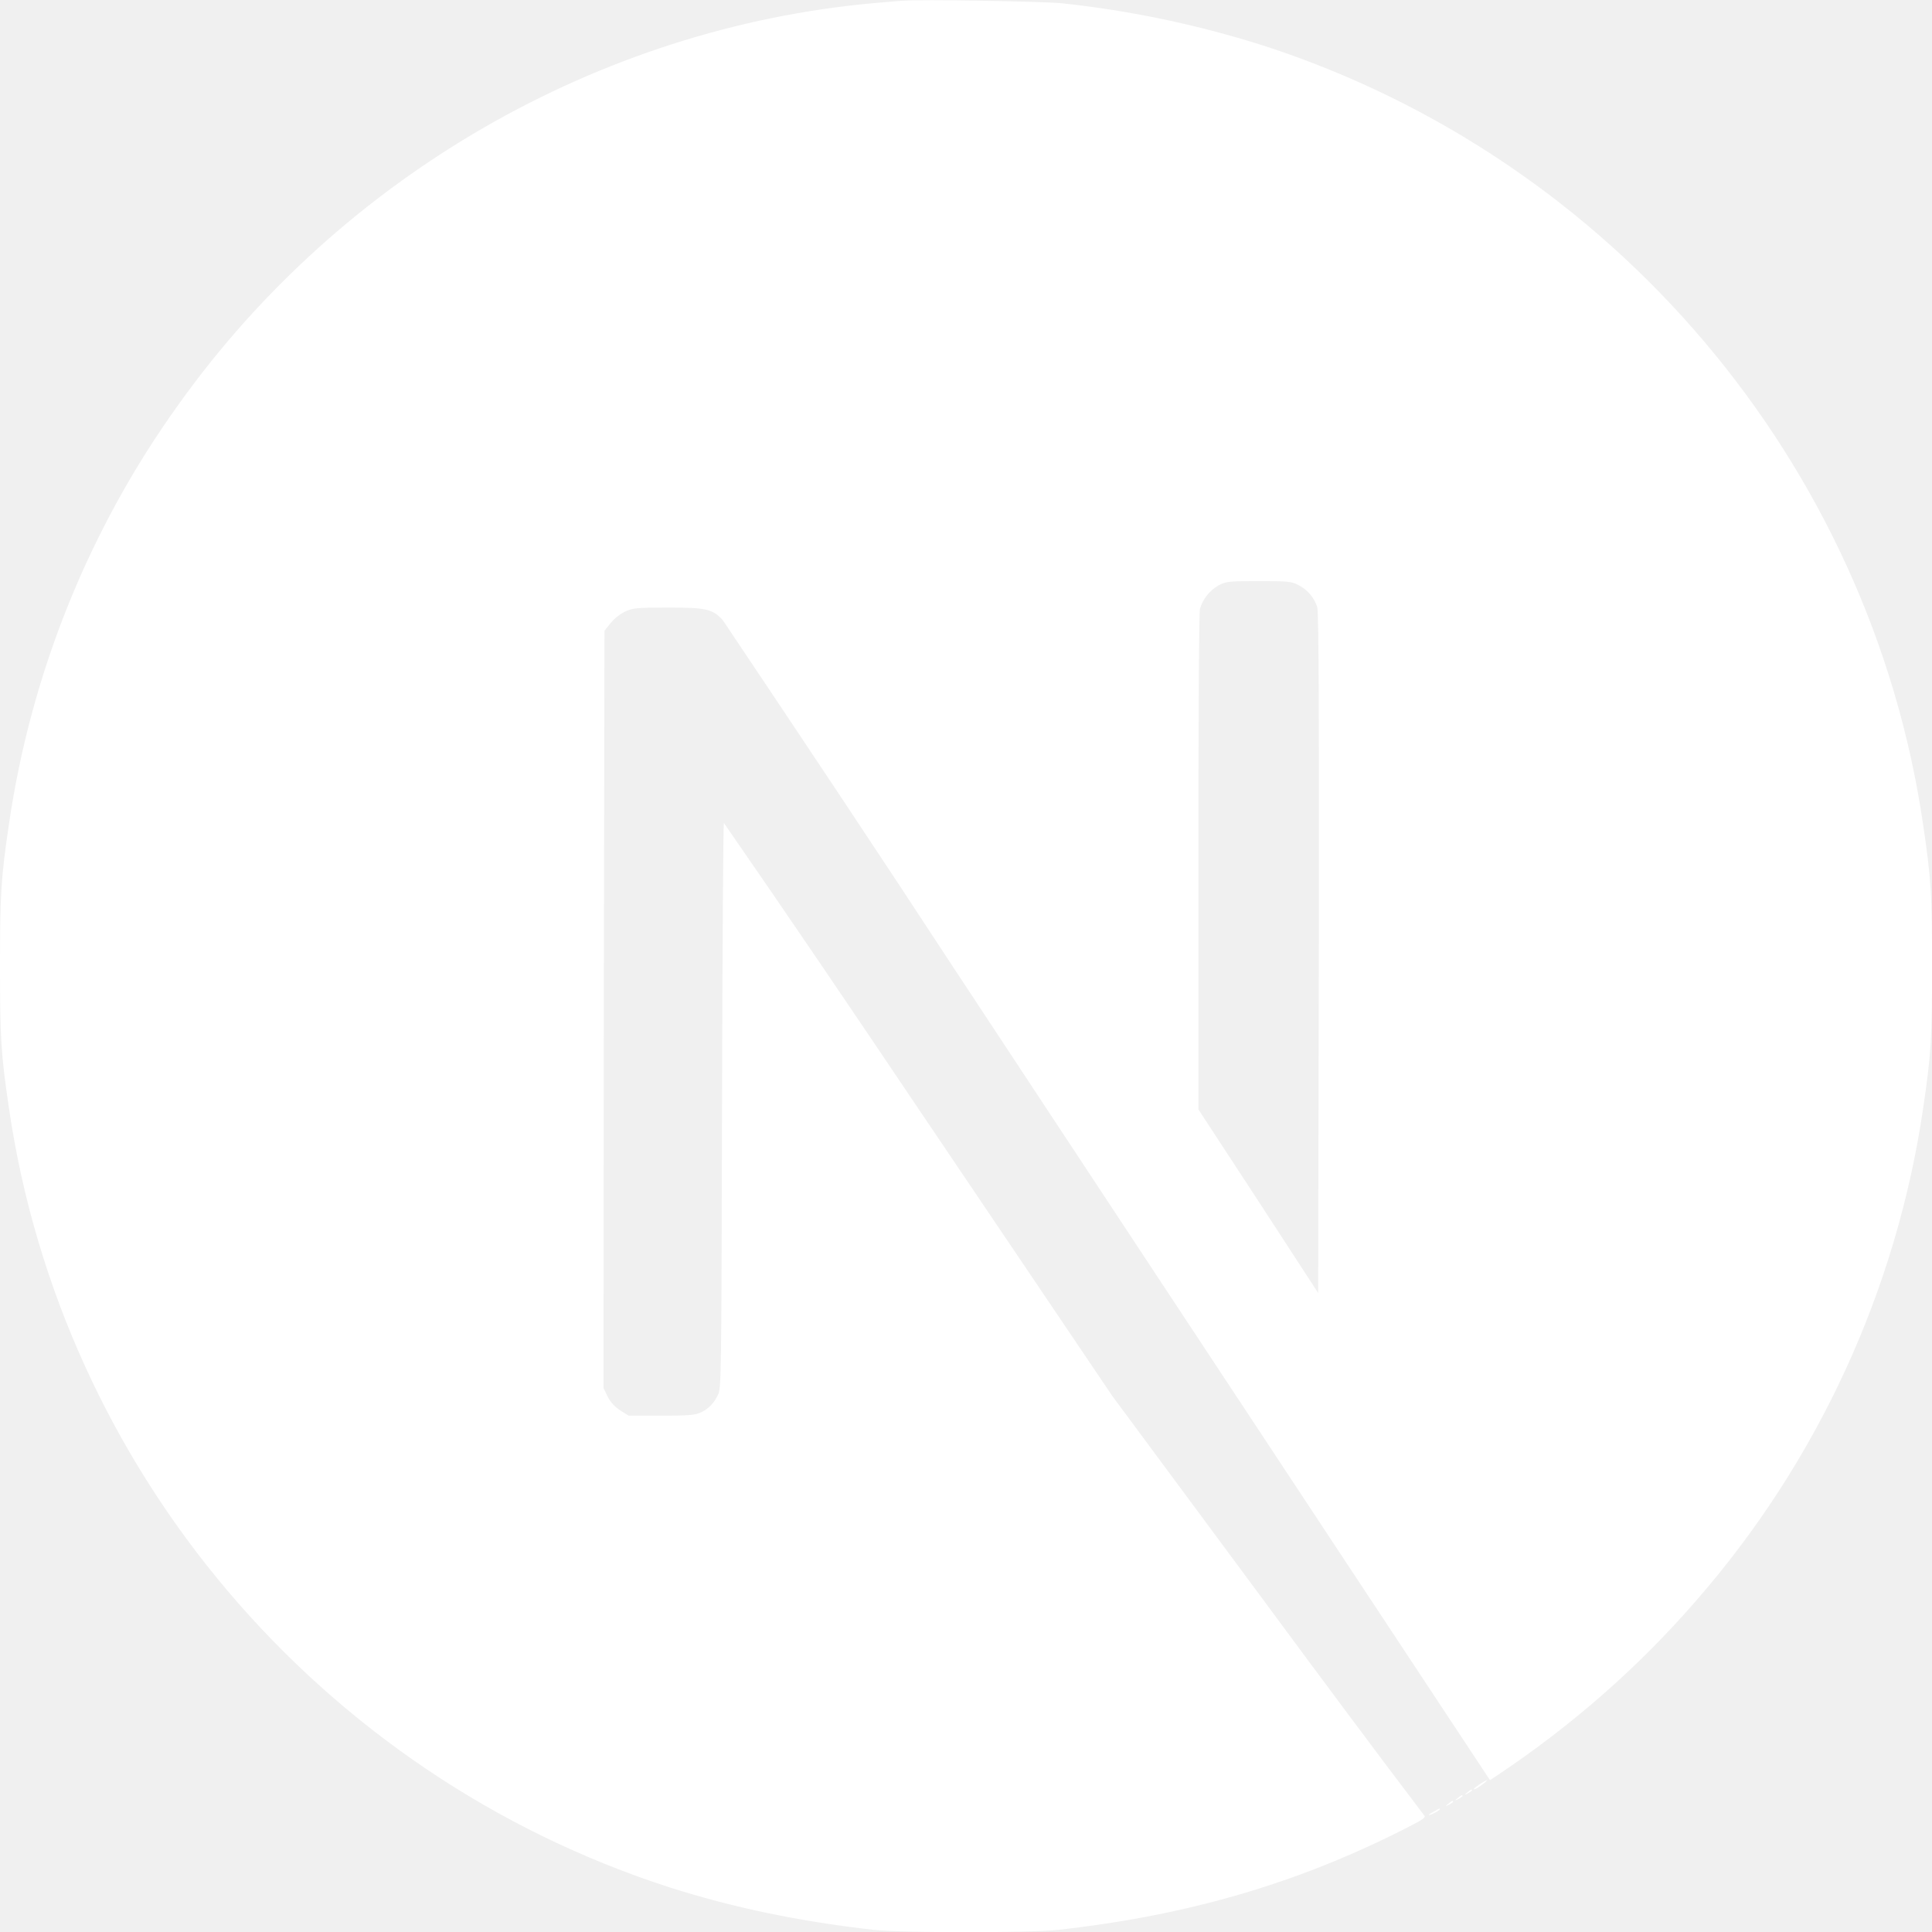
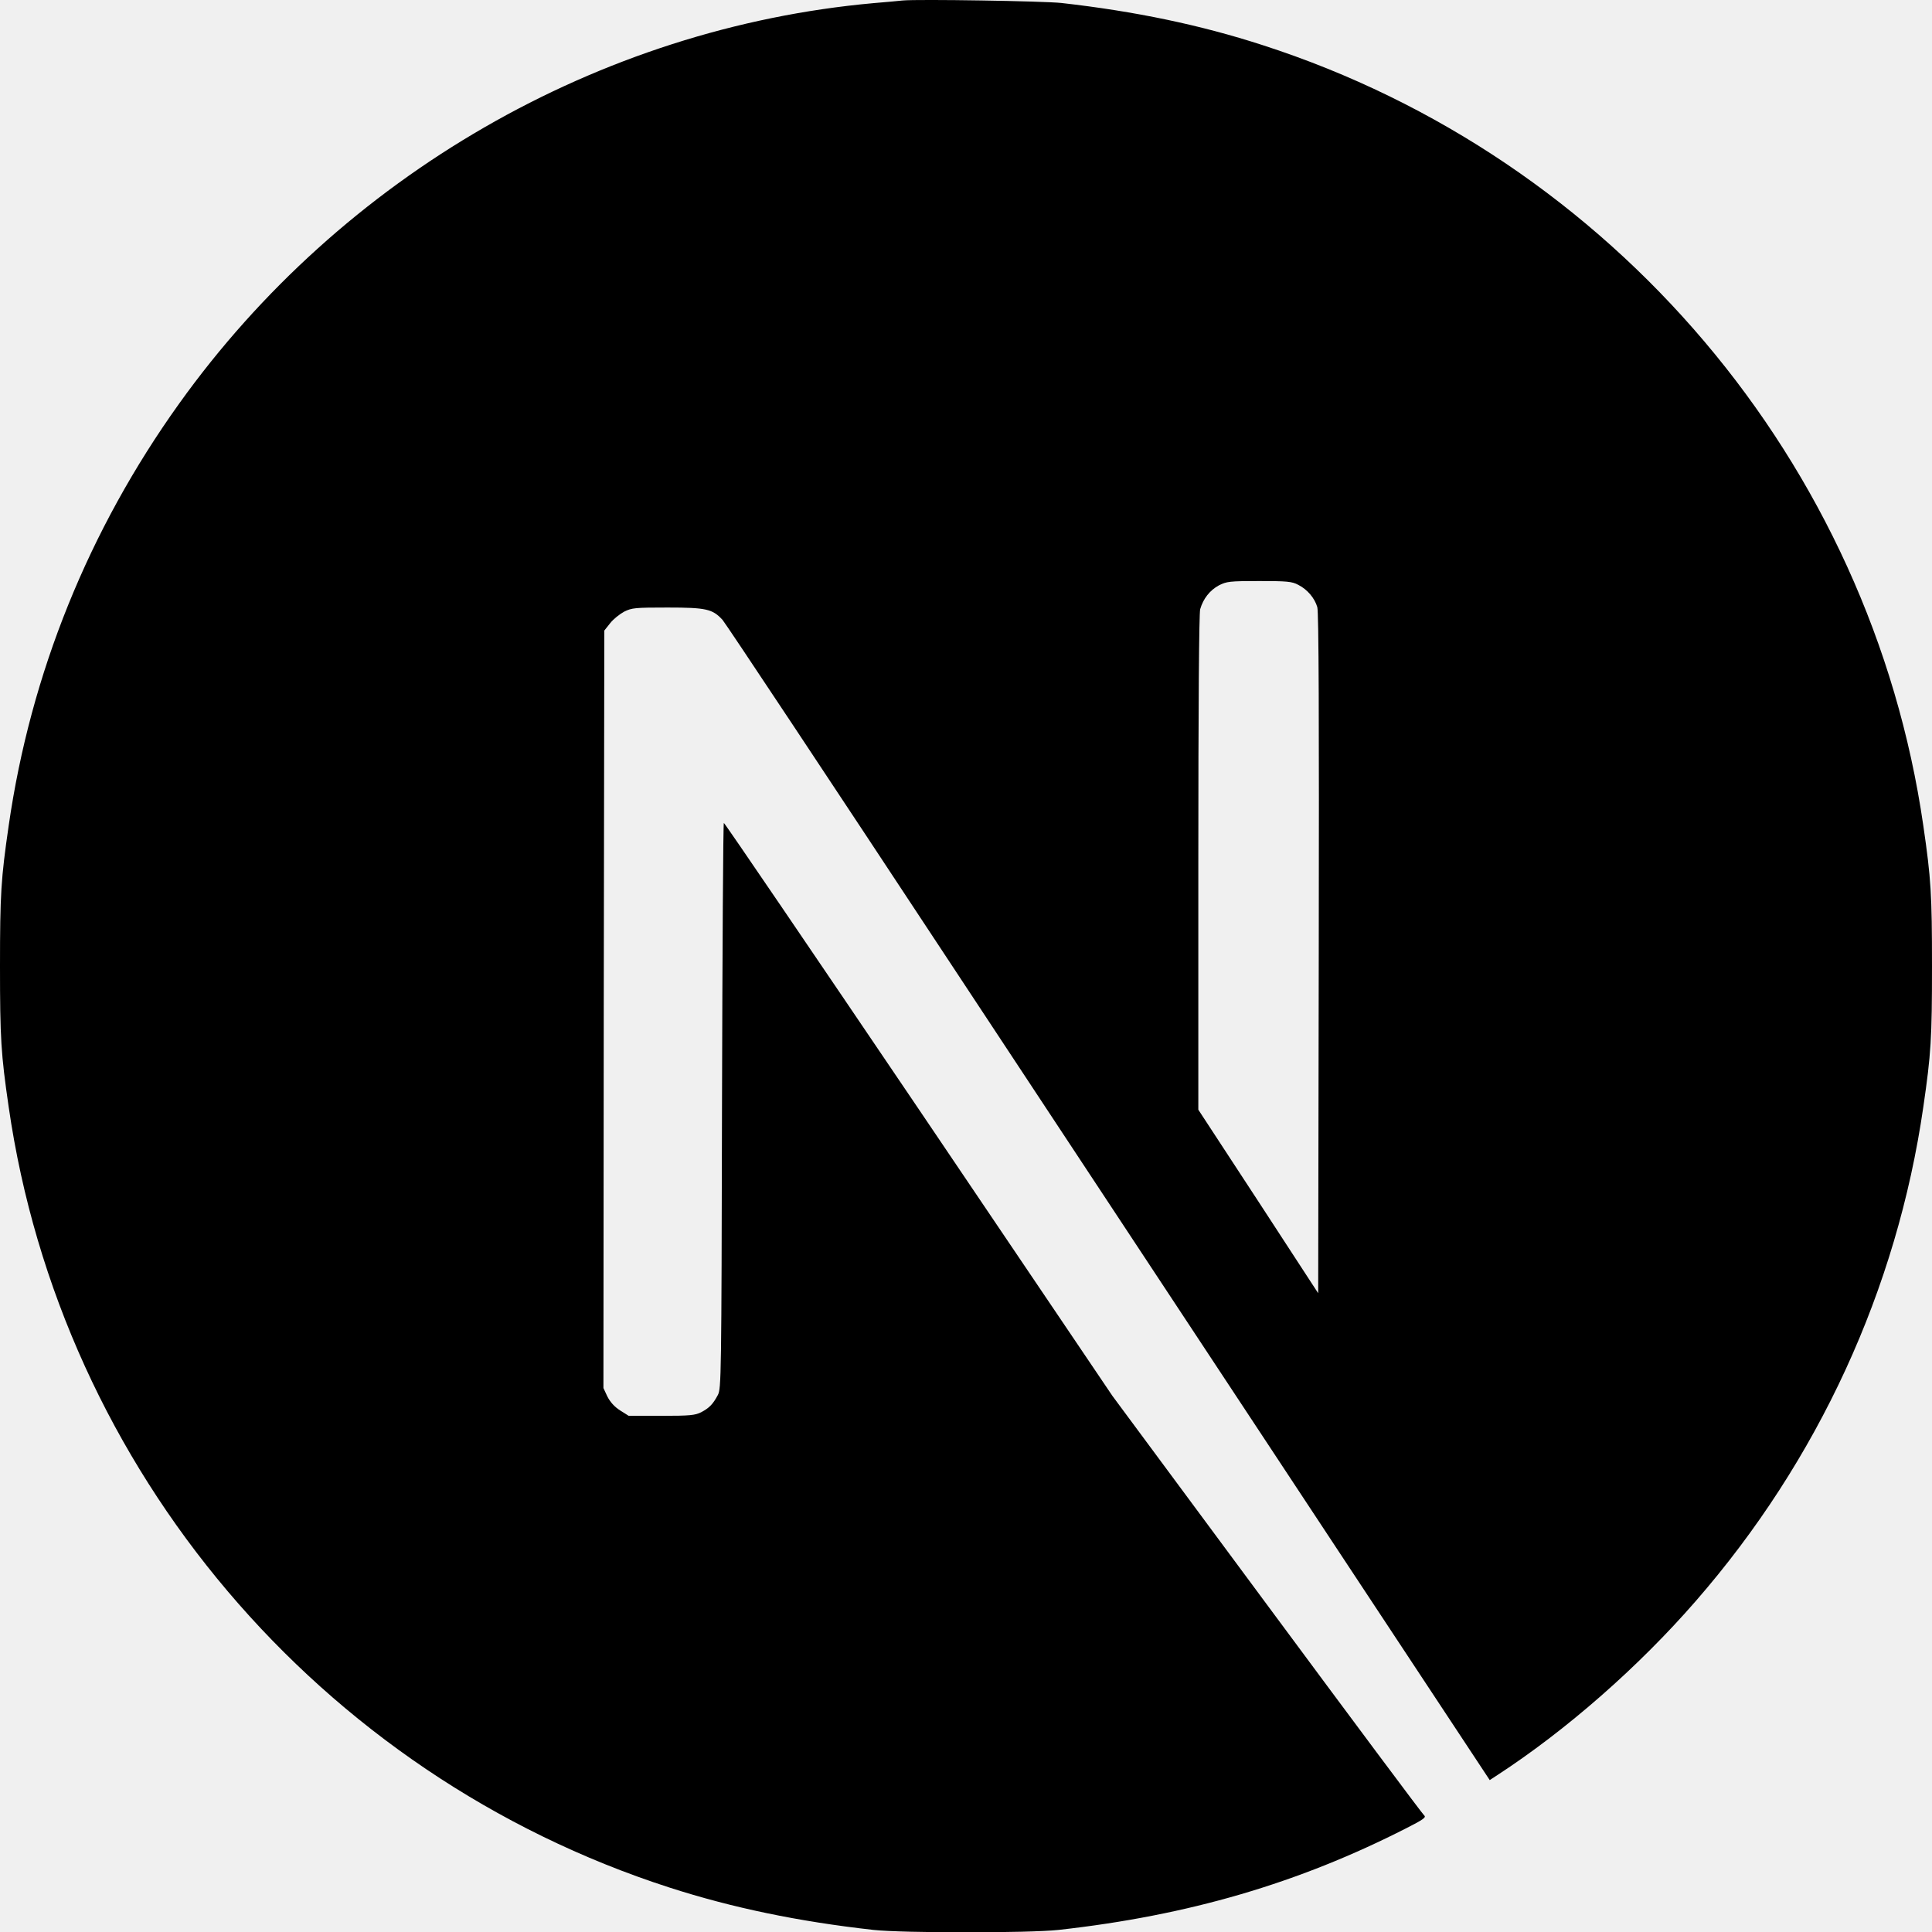
- <svg xmlns="http://www.w3.org/2000/svg" height="32" viewBox="0 0 32 32" width="32">
-   <path fill="white" d="m23.749 30.005c-.119.063-.109.083.005.025.037-.015.068-.036.095-.061 0-.021 0-.021-.1.036zm.24-.13c-.057.047-.057.047.011.016.036-.021.068-.041.068-.047 0-.027-.016-.021-.079.031zm.156-.094c-.057.047-.057.047.011.016.037-.021.068-.043.068-.048 0-.025-.016-.02-.079.032zm.158-.093c-.057.047-.057.047.009.015.037-.02.068-.041.068-.047 0-.025-.016-.02-.077.032zm.213-.141c-.109.073-.147.12-.047.068.067-.041.181-.131.161-.131-.043.016-.079.043-.115.063zm-9.563-29.536c-.073.005-.292.025-.484.041-4.548.412-8.803 2.86-11.5 6.631-1.491 2.067-2.459 4.468-2.824 6.989-.129.88-.145 1.14-.145 2.333 0 1.192.016 1.448.145 2.328.871 6.011 5.147 11.057 10.943 12.927 1.043.333 2.136.563 3.381.704.484.052 2.577.052 3.061 0 2.152-.24 3.969-.771 5.767-1.688.276-.14.328-.177.291-.208-.88-1.161-1.744-2.323-2.609-3.495l-2.557-3.453-3.203-4.745c-1.068-1.588-2.14-3.172-3.229-4.744-.011 0-.025 2.109-.031 4.681-.011 4.505-.011 4.688-.068 4.792-.057.125-.151.229-.276.287-.099.047-.188.057-.661.057h-.541l-.141-.088c-.088-.057-.161-.136-.208-.229l-.068-.141.005-6.271.011-6.271.099-.125c.063-.077.141-.14.229-.187.131-.063.183-.073.724-.073.635 0 .74.025.907.208 1.296 1.932 2.588 3.869 3.859 5.812 2.079 3.152 4.917 7.453 6.312 9.563l2.537 3.839.125-.083c1.219-.813 2.328-1.781 3.285-2.885 2.016-2.308 3.324-5.147 3.767-8.177.129-.88.145-1.141.145-2.333 0-1.193-.016-1.448-.145-2.328-.871-6.011-5.147-11.057-10.943-12.928-1.084-.343-2.199-.577-3.328-.697-.303-.031-2.371-.068-2.631-.041zm6.547 9.677c.151.072.265.208.317.364.027.084.032 1.823.027 5.74l-.011 5.624-.989-1.52-.995-1.521v-4.083c0-2.647.011-4.131.025-4.204.047-.167.161-.307.313-.395.124-.063.172-.068.667-.068.463 0 .541.005.645.063z" />
+ <svg xmlns="http://www.w3.org/2000/svg" width="800px" height="800px" viewBox="0 0 24 24" fill="none">
+   <g clip-path="url(#clip0)">
+     <path d="M11.214 0.006C11.162 0.011 10.998 0.028 10.85 0.039C7.442 0.347 4.249 2.186 2.226 5.013C1.1 6.585 0.38 8.368 0.108 10.256C0.012 10.916 0 11.11 0 12.004C0 12.898 0.012 13.093 0.108 13.752C0.76 18.259 3.967 22.045 8.317 23.448C9.096 23.699 9.917 23.87 10.85 23.974C11.214 24.014 12.786 24.014 13.15 23.974C14.761 23.795 16.127 23.396 17.473 22.709C17.68 22.604 17.72 22.575 17.692 22.552C17.673 22.538 16.793 21.358 15.737 19.931L13.818 17.339L11.414 13.78C10.09 11.823 9.002 10.223 8.992 10.223C8.983 10.221 8.974 11.802 8.969 13.733C8.962 17.114 8.96 17.25 8.917 17.33C8.856 17.445 8.809 17.491 8.711 17.543C8.636 17.581 8.57 17.588 8.216 17.588H7.81L7.702 17.52C7.632 17.475 7.58 17.416 7.545 17.348L7.496 17.243L7.5 12.539L7.507 7.833L7.58 7.741C7.618 7.692 7.697 7.629 7.754 7.598C7.85 7.551 7.887 7.547 8.293 7.547C8.772 7.547 8.852 7.565 8.976 7.701C9.011 7.739 10.313 9.7 11.871 12.063C13.429 14.425 15.559 17.651 16.605 19.235L18.506 22.113L18.602 22.05C19.453 21.496 20.354 20.708 21.067 19.887C22.585 18.144 23.564 16.018 23.892 13.752C23.988 13.093 24 12.898 24 12.004C24 11.11 23.988 10.916 23.892 10.256C23.24 5.75 20.033 1.963 15.683 0.56C14.916 0.311 14.1 0.14 13.185 0.037C12.96 0.013 11.409 -0.012 11.214 0.006ZM16.127 7.265C16.239 7.321 16.331 7.429 16.364 7.542C16.382 7.603 16.387 8.907 16.382 11.847L16.375 16.065L15.632 14.925L14.886 13.785V10.719C14.886 8.736 14.895 7.622 14.909 7.568C14.947 7.436 15.029 7.333 15.141 7.272C15.238 7.223 15.273 7.218 15.641 7.218C15.988 7.218 16.049 7.223 16.127 7.265Z" fill="#000000" />
+   </g>
+   <defs>
+     <clipPath id="clip0">
+       <rect width="24" height="24" fill="white" />
+     </clipPath>
+   </defs>
</svg>
